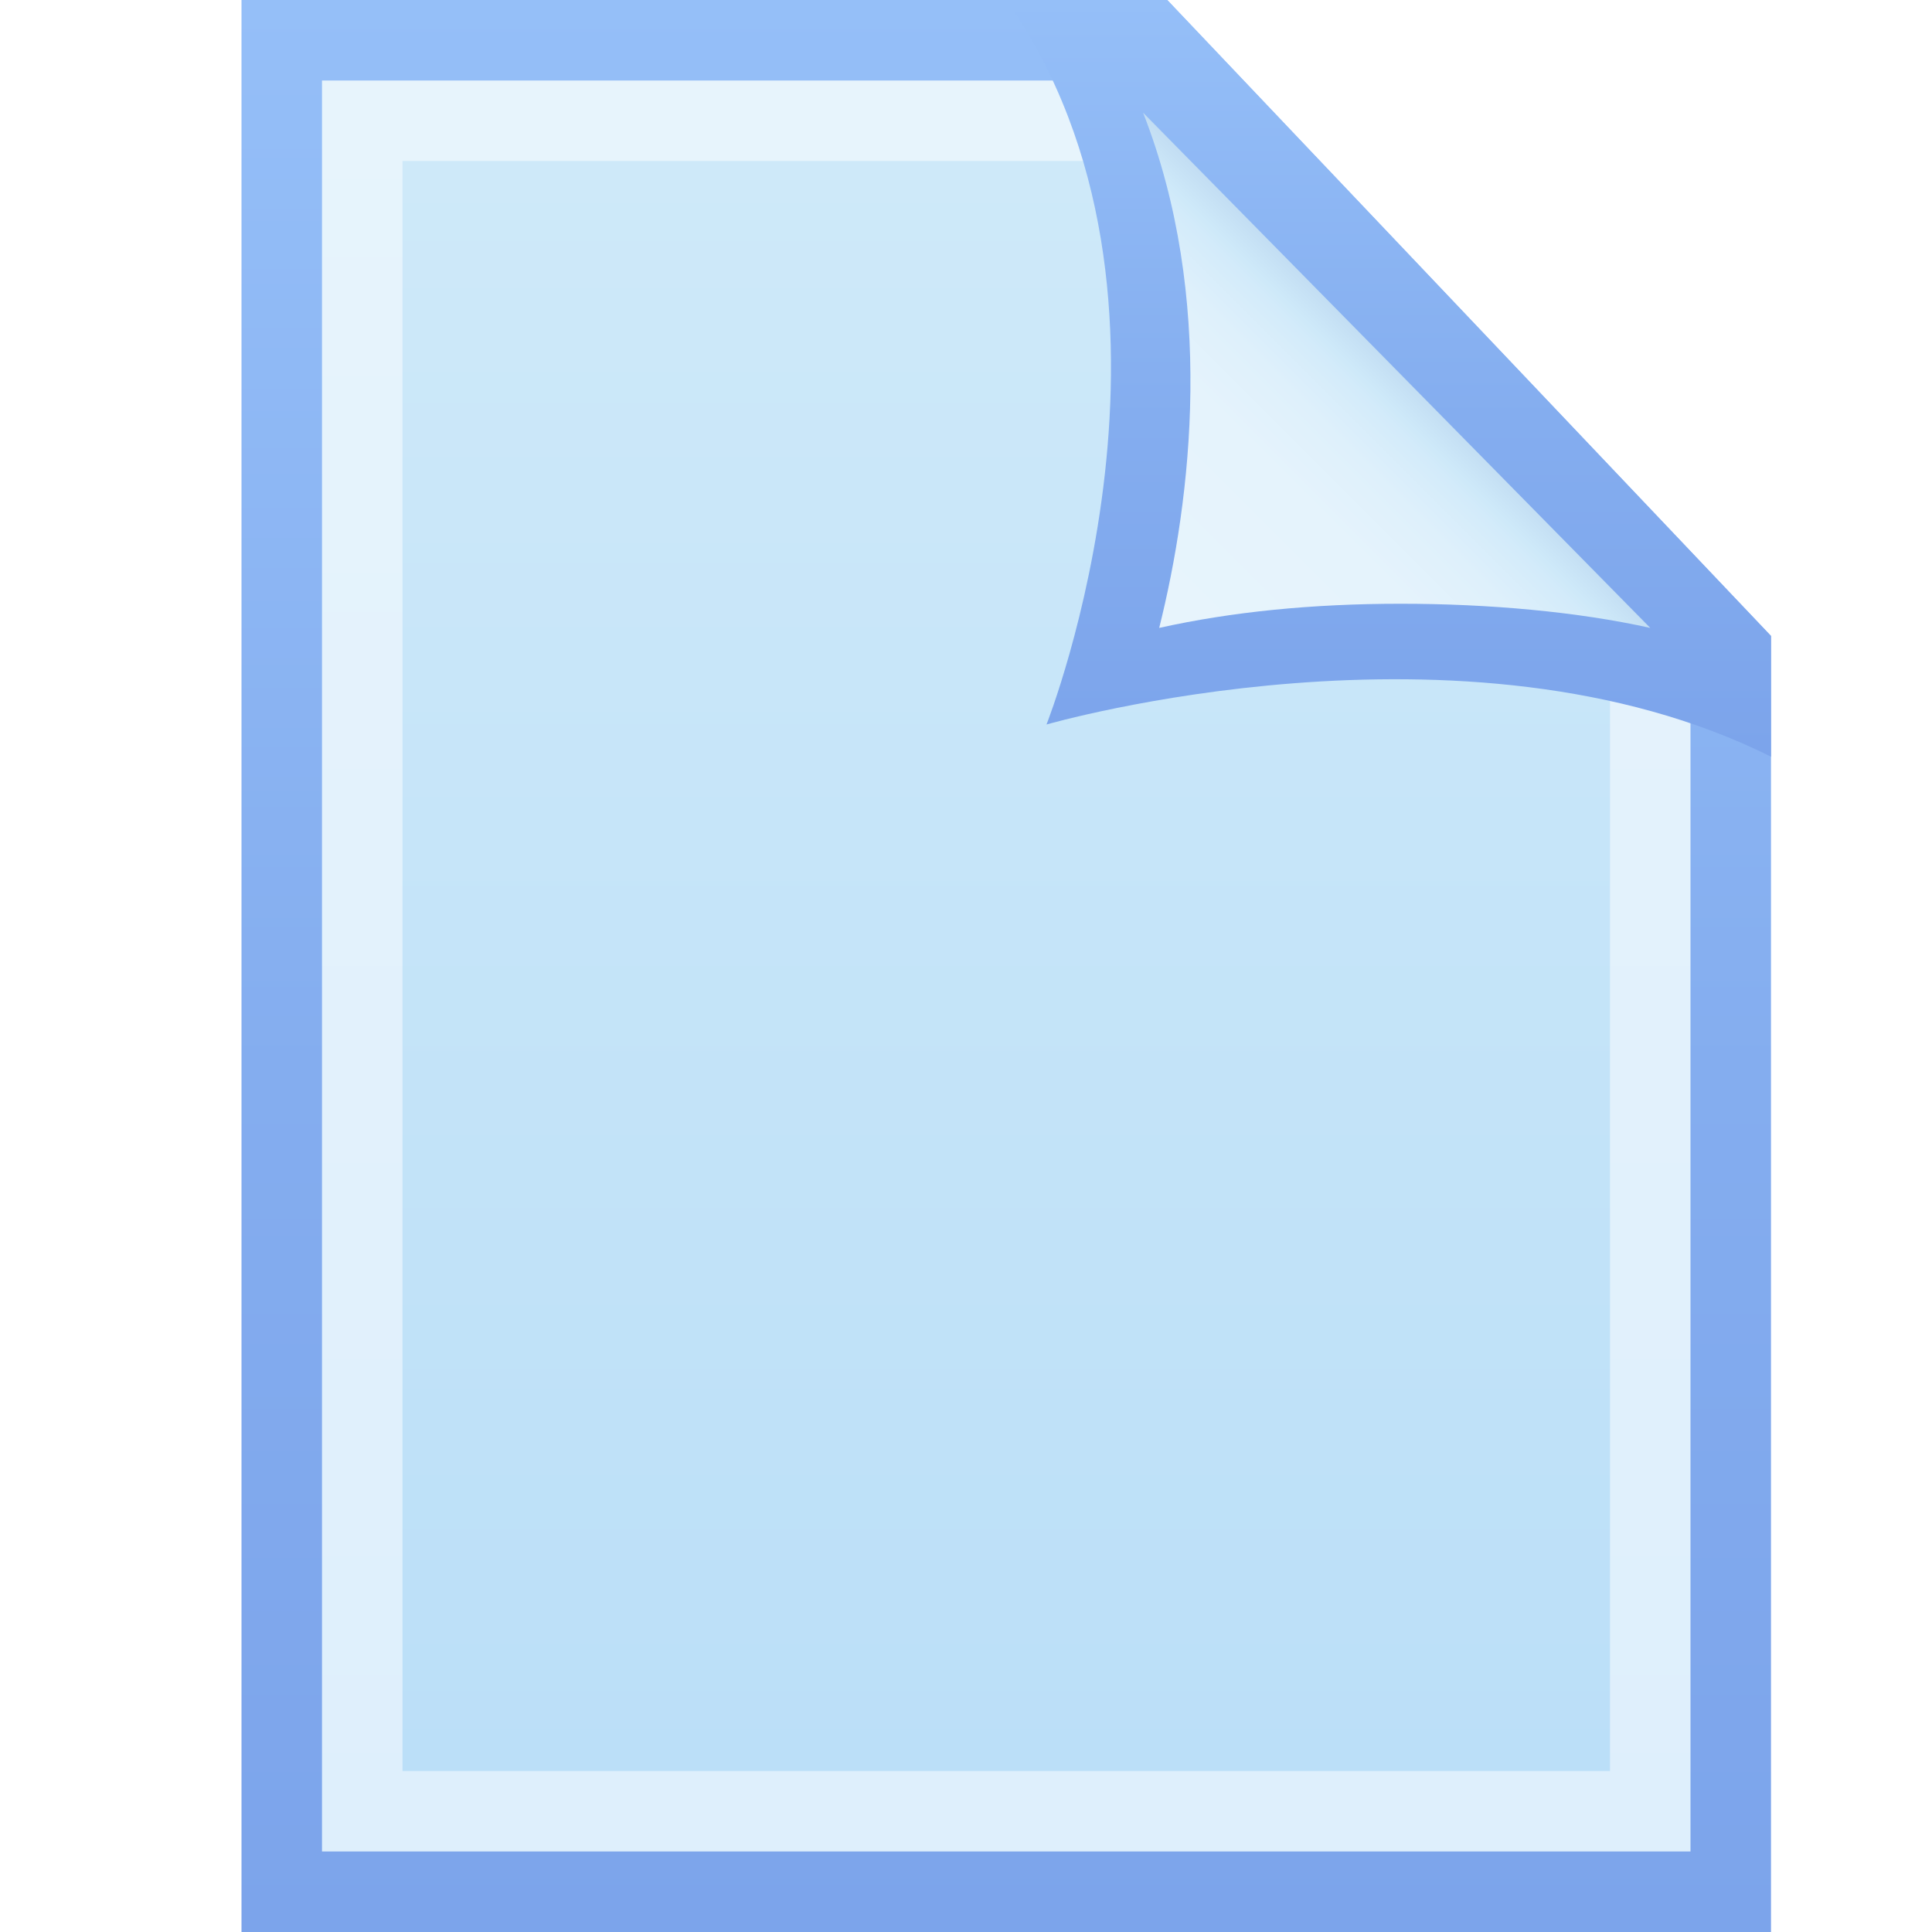
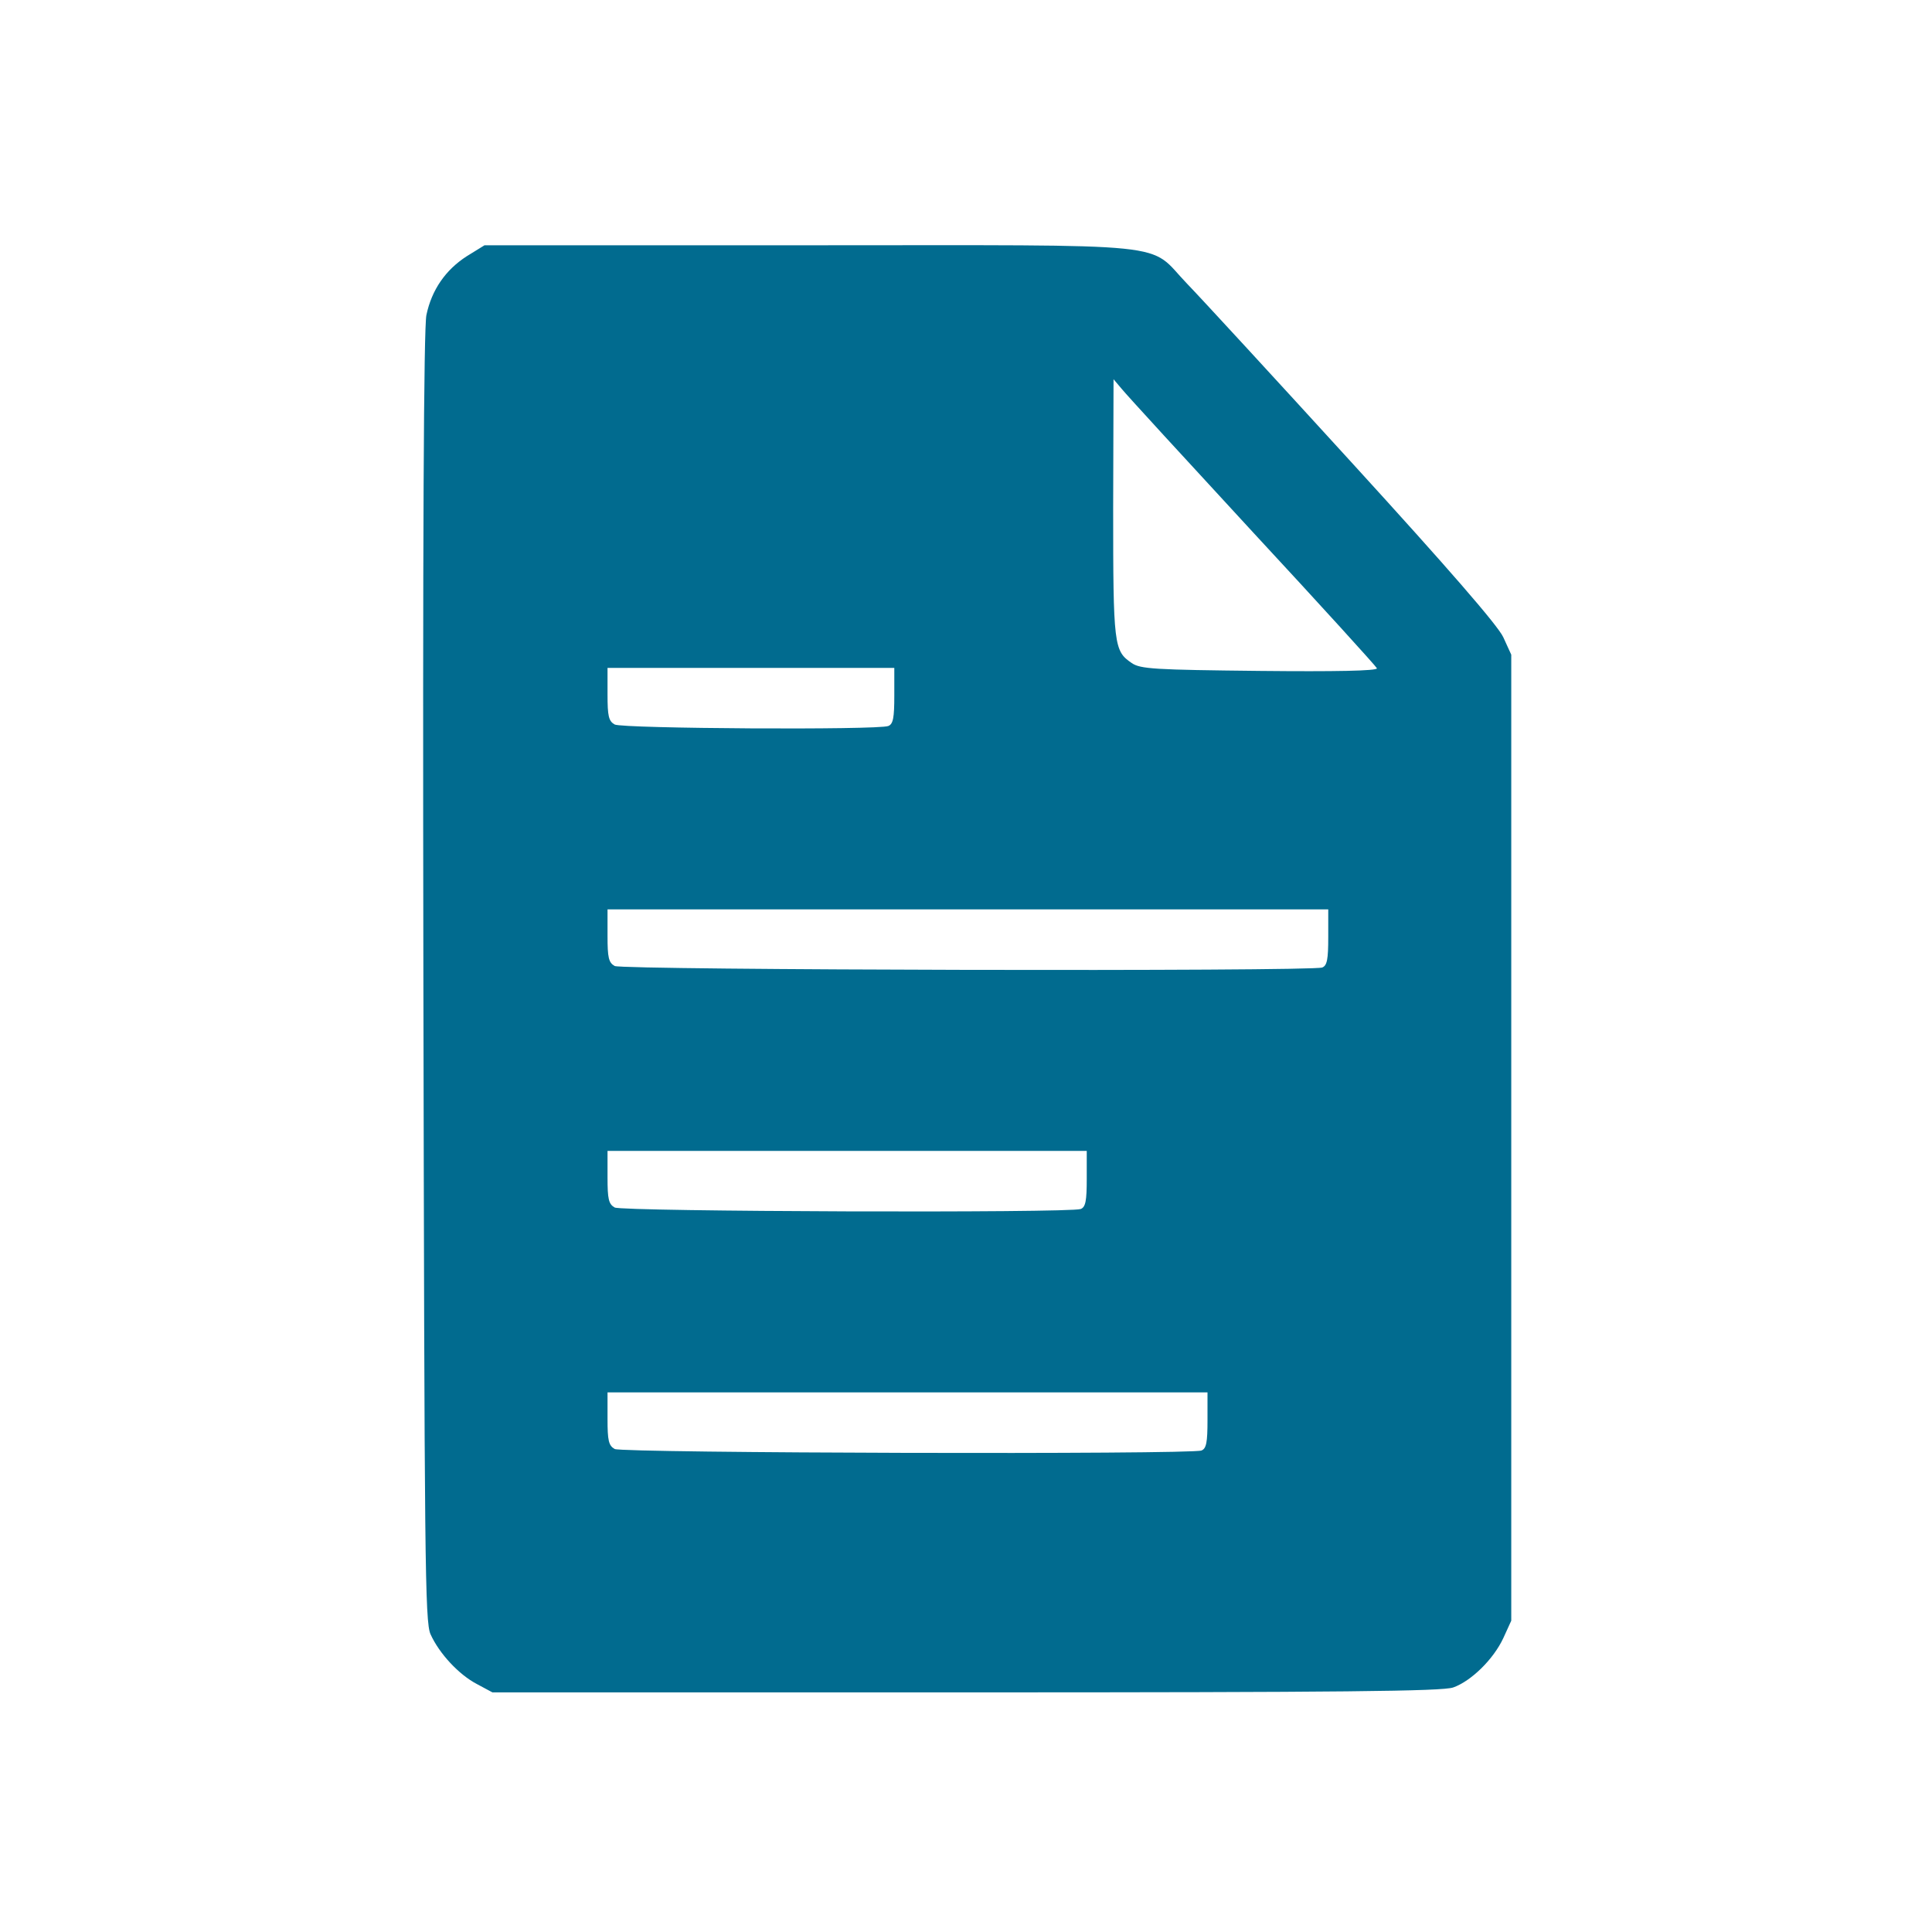
- <svg xmlns="http://www.w3.org/2000/svg" version="1.1" x="0px" y="0px" width="24px" height="24px" viewBox="-3 0 24 24" style="overflow:visible;enable-background:new -3 0 24 24;" xml:space="preserve" preserveAspectRatio="xMinYMid meet">
-   <defs>
- </defs>
-   <linearGradient id="SVGID_1_" gradientUnits="userSpaceOnUse" x1="9.499" y1="0" x2="9.499" y2="24">
-     <stop offset="0" style="stop-color:#95BFF8" />
-     <stop offset="0.557" style="stop-color:#84ADEF" />
-     <stop offset="1" style="stop-color:#7CA4EB" />
-   </linearGradient>
-   <polygon style="fill:url(#SVGID_1_);" points="11.5,0 0,0 0,24 19,24 19,7.9 " />
-   <linearGradient id="SVGID_2_" gradientUnits="userSpaceOnUse" x1="9.499" y1="1" x2="9.499" y2="23">
-     <stop offset="0" style="stop-color:#E7F4FC" />
-     <stop offset="1" style="stop-color:#DEEFFC" />
-   </linearGradient>
-   <polygon style="fill:url(#SVGID_2_);" points="1,23 1,1 11.1,1 18,8.3 18,23 " />
-   <linearGradient id="SVGID_3_" gradientUnits="userSpaceOnUse" x1="9.499" y1="2" x2="9.499" y2="22">
-     <stop offset="0" style="stop-color:#CEE9F9" />
-     <stop offset="1" style="stop-color:#BBDFF8" />
-   </linearGradient>
-   <polygon style="fill:url(#SVGID_3_);" points="2,22 2,2 10.6,2 17,8.7 17,22 " />
-   <linearGradient id="SVGID_4_" gradientUnits="userSpaceOnUse" x1="14.245" y1="0" x2="14.245" y2="9.359">
-     <stop offset="0" style="stop-color:#95BFF8" />
-     <stop offset="0.557" style="stop-color:#84ADEF" />
-     <stop offset="1" style="stop-color:#7CA4EB" />
-   </linearGradient>
-   <path style="fill:url(#SVGID_4_);" d="M10,9c0,0,5.2-1.5,9,0.4c0-0.1,0-1.5,0-1.5L11.5,0c0,0-1.8,0-2,0C12.1,3.7,10,9,10,9z" />
-   <linearGradient id="SVGID_5_" gradientUnits="userSpaceOnUse" x1="11.322" y1="7.545" x2="14.45" y2="4.417">
-     <stop offset="0" style="stop-color:#E7F4FC" />
-     <stop offset="0.518" style="stop-color:#E5F3FC" />
-     <stop offset="0.705" style="stop-color:#DEF0FB" />
-     <stop offset="0.837" style="stop-color:#D3EBFA" />
-     <stop offset="0.872" style="stop-color:#CEE9F9" />
-     <stop offset="1" style="stop-color:#BDD8F0" />
-   </linearGradient>
-   <path style="fill:url(#SVGID_5_);" d="M17.5,7.8c-0.9-0.2-2-0.3-3.1-0.3c-1.1,0-2.1,0.1-3,0.3c0.4-1.6,0.7-4.1-0.2-6.4L17.5,7.8z" />
+ <svg xmlns="http://www.w3.org/2000/svg" version="1.0" width="512pt" height="512pt" viewBox="0 0 512 512" preserveAspectRatio="xMidYMid meet">
+   <g transform="translate(0,512) scale(0.1,-0.1)" fill="#016b8f" stroke="none">
+     <path d="M1237 4441 c-56 -36 -93 -89 -107 -156 -7 -34 -10 -582 -8 -1755 3 -1549 4 -1708 19 -1741 23 -51 75 -107 123 -132 l41 -22 1255 0 c1000 0 1262 3 1291 13 48 17 107 75 133 131 l21 46 0 1280 0 1280 -21 46 c-14 31 -148 185 -399 460 -208 228 -405 442 -439 477 -108 112 -8 102 -999 102 l-863 0 -47 -29z m2083 -731 c179 -193 327 -356 329 -361 2 -7 -113 -9 -310 -7 -280 3 -317 5 -340 21 -47 32 -49 46 -49 410 l1 342 22 -26 c12 -15 168 -185 347 -379z m-950 -434 c0 -58 -3 -75 -16 -80 -28 -11 -704 -7 -725 4 -16 9 -19 22 -19 80 l0 70 380 0 380 0 0 -74z m1150 -640 c0 -58 -3 -75 -16 -80 -29 -11 -1854 -7 -1875 4 -16 9 -19 22 -19 80 l0 70 955 0 955 0 0 -74z m-640 -640 c0 -58 -3 -75 -16 -80 -29 -11 -1214 -7 -1235 4 -16 9 -19 22 -19 80 l0 70 635 0 635 0 0 -74z m320 -640 c0 -58 -3 -75 -16 -80 -29 -11 -1534 -7 -1555 4 -16 9 -19 22 -19 80 l0 70 795 0 795 0 0 -74z" />
+   </g>
</svg>
